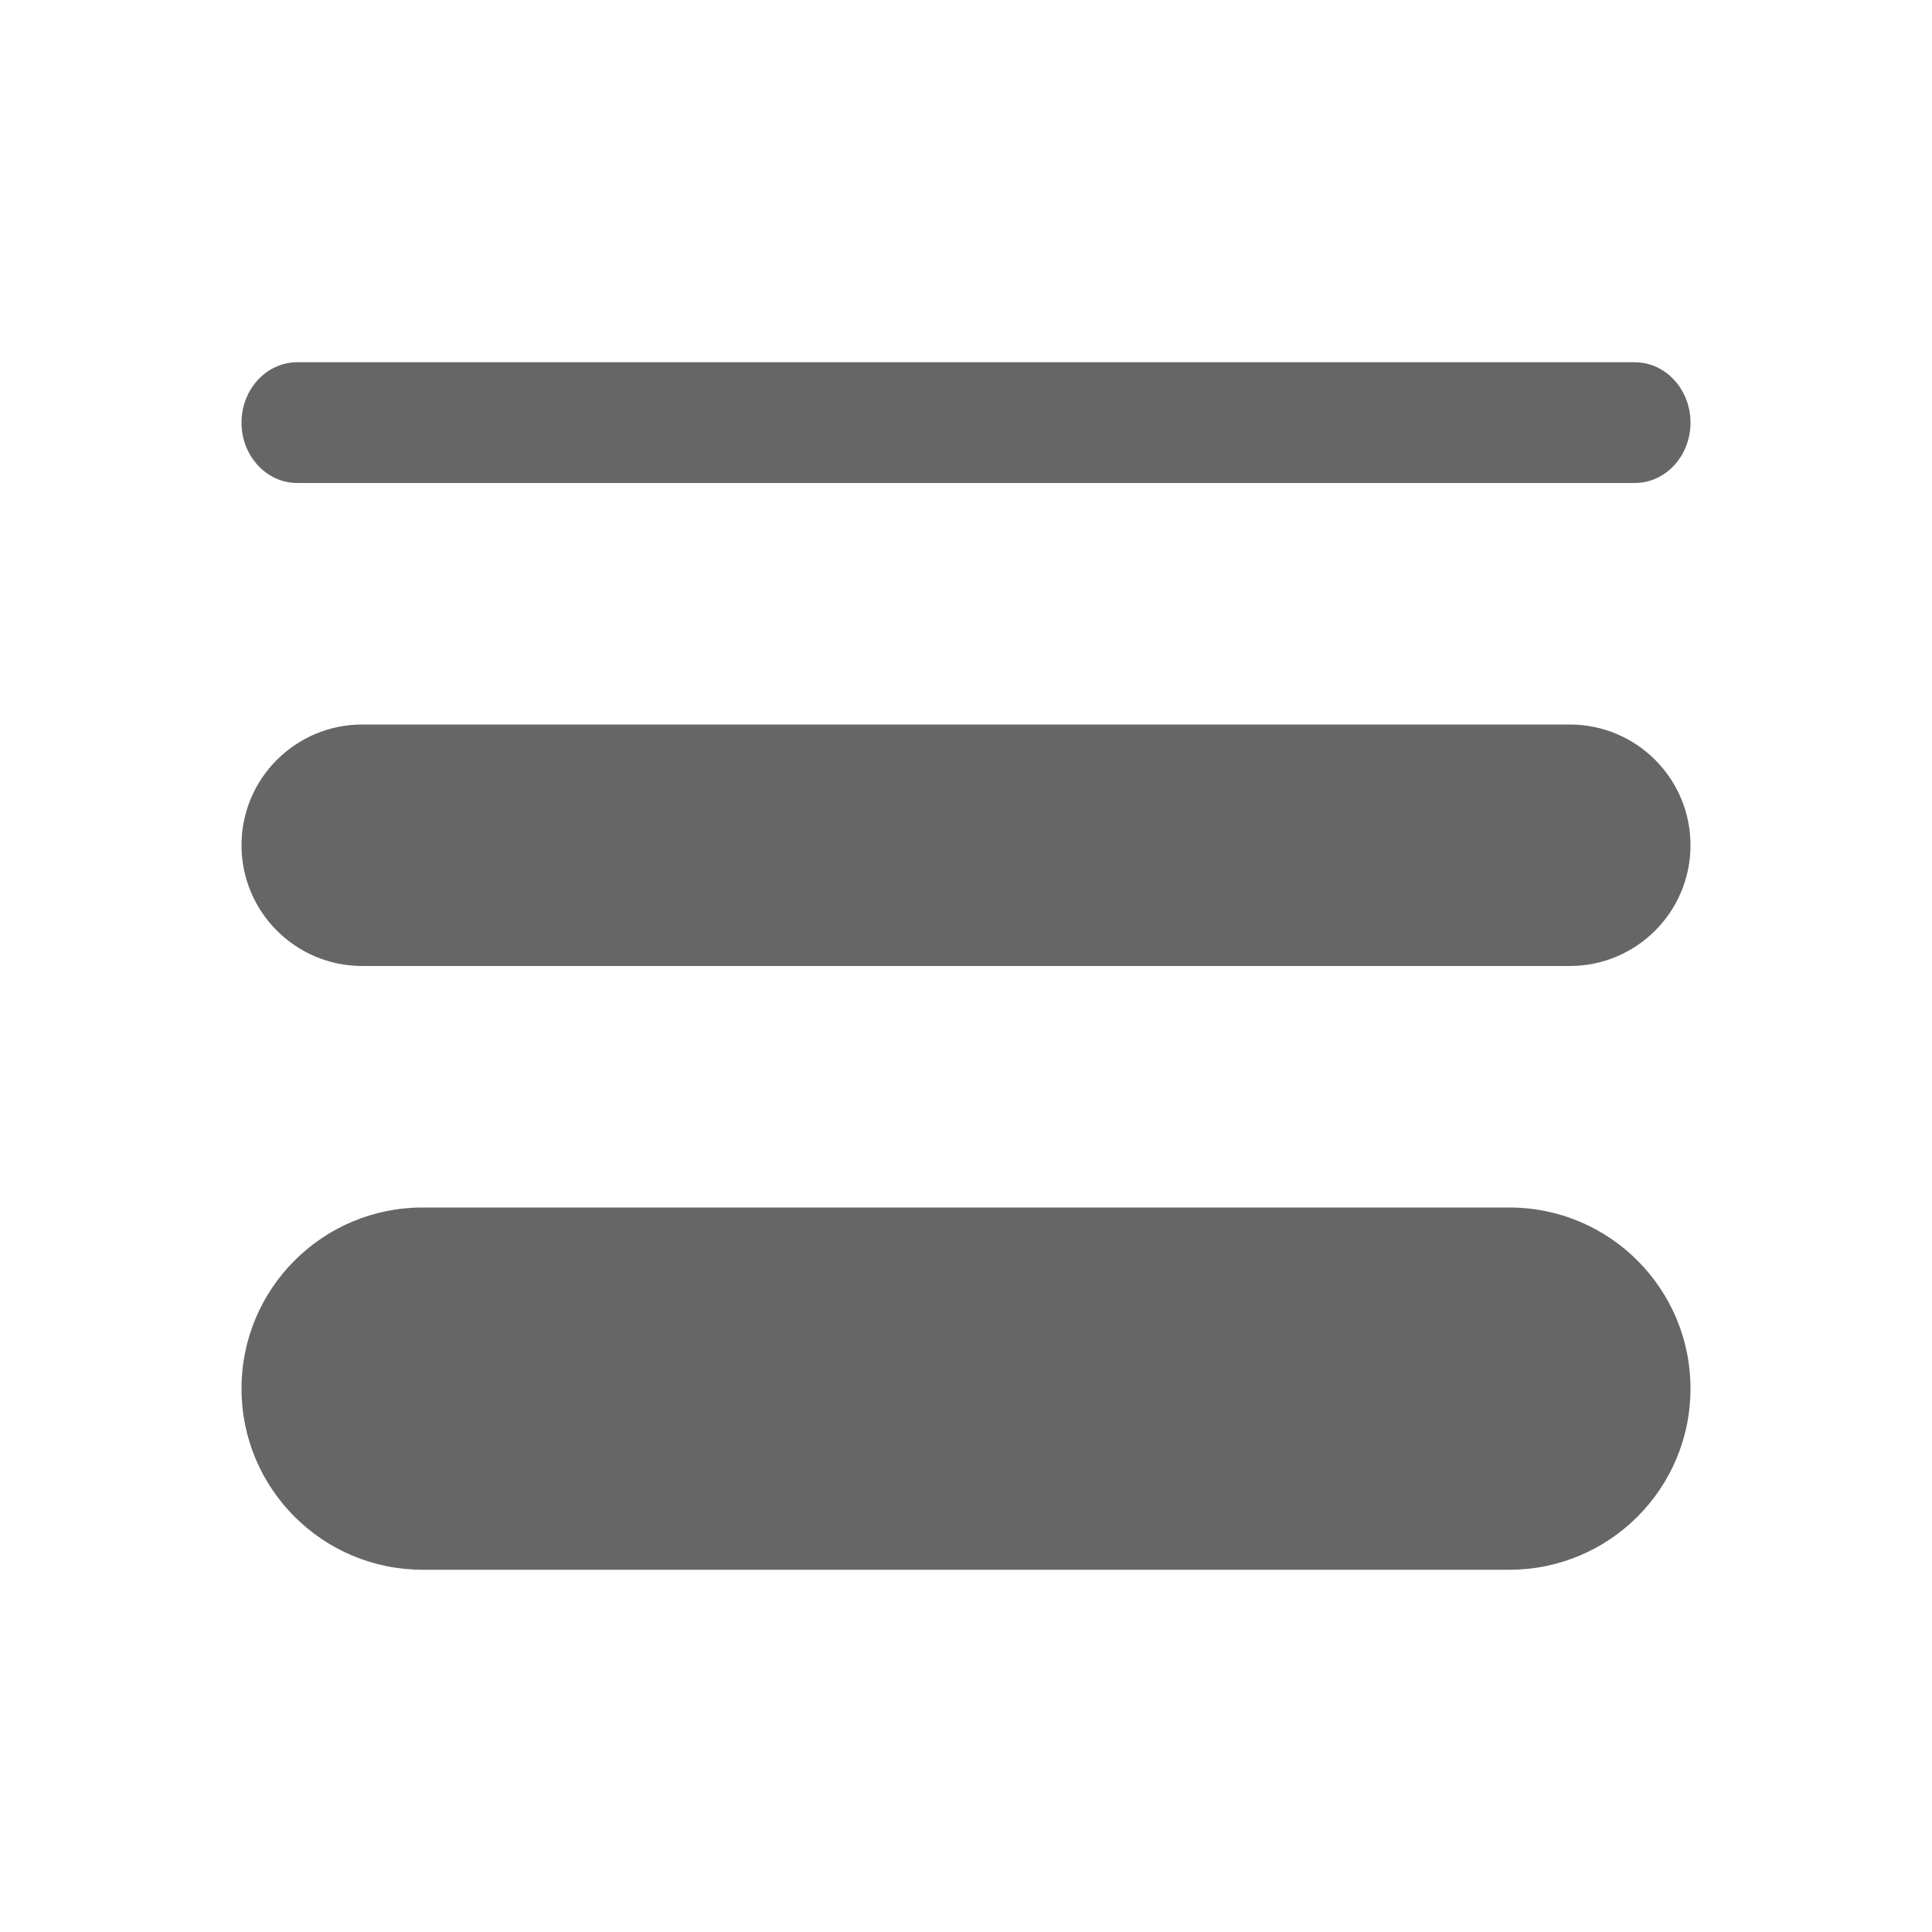
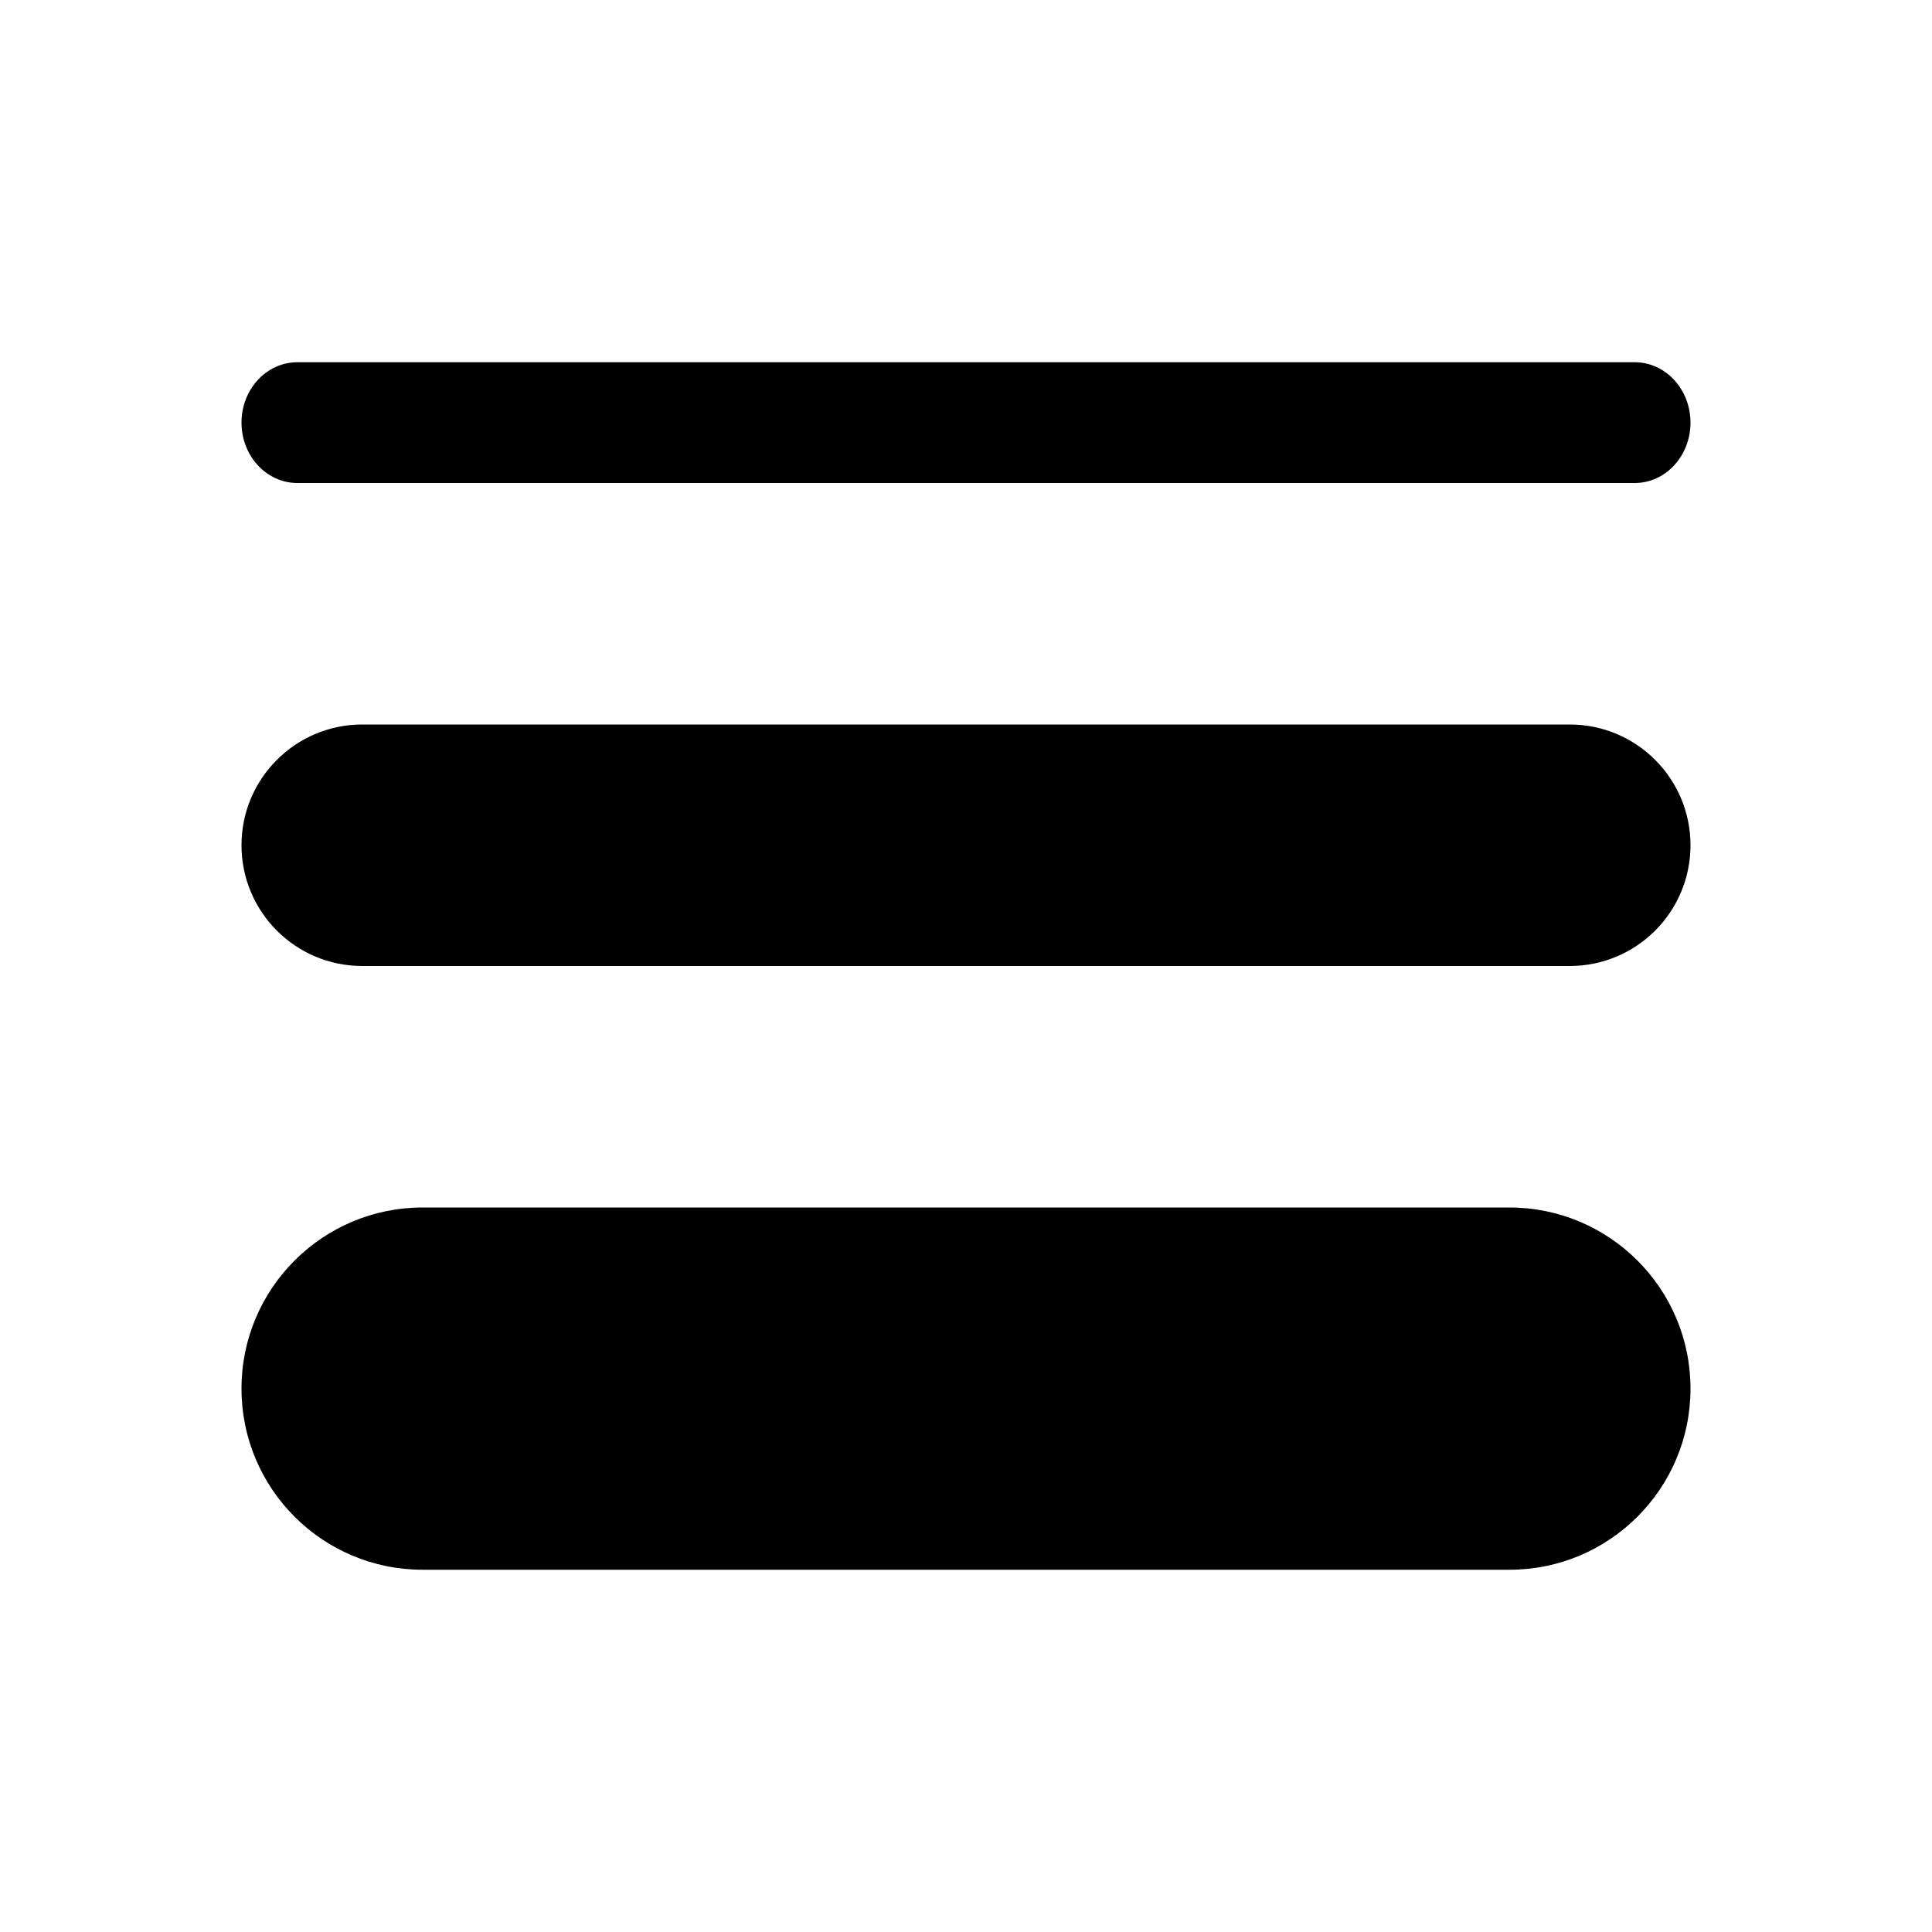
- <svg xmlns="http://www.w3.org/2000/svg" fill="none" viewBox="0 0 16 16">
-   <path fill="#666" d="M14 3.5c0 .276-.207.5-.461.5H2.462C2.207 4 2 3.776 2 3.5s.207-.5.462-.5h11.077c.254 0 .461.224.461.5ZM2 7a1 1 0 0 1 1-1h10a1 1 0 1 1 0 2H3a1 1 0 0 1-1-1Zm1.5 3a1.5 1.5 0 0 0 0 3h9a1.5 1.5 0 0 0 0-3h-9Z" data-follow-fill="#666" />
+ <svg xmlns="http://www.w3.org/2000/svg" viewBox="0 0 16 16" fill="currentColor">
+   <g class="lineThickness">
+     <path class="Union" d="M14 3.5c0 .276-.207.5-.461.5H2.462C2.207 4 2 3.776 2 3.5s.207-.5.462-.5h11.077c.254 0 .461.224.461.5ZM2 7a1 1 0 0 1 1-1h10a1 1 0 1 1 0 2H3a1 1 0 0 1-1-1Zm1.5 3a1.5 1.5 0 0 0 0 3h9a1.5 1.5 0 0 0 0-3h-9Z" />
+   </g>
</svg>
